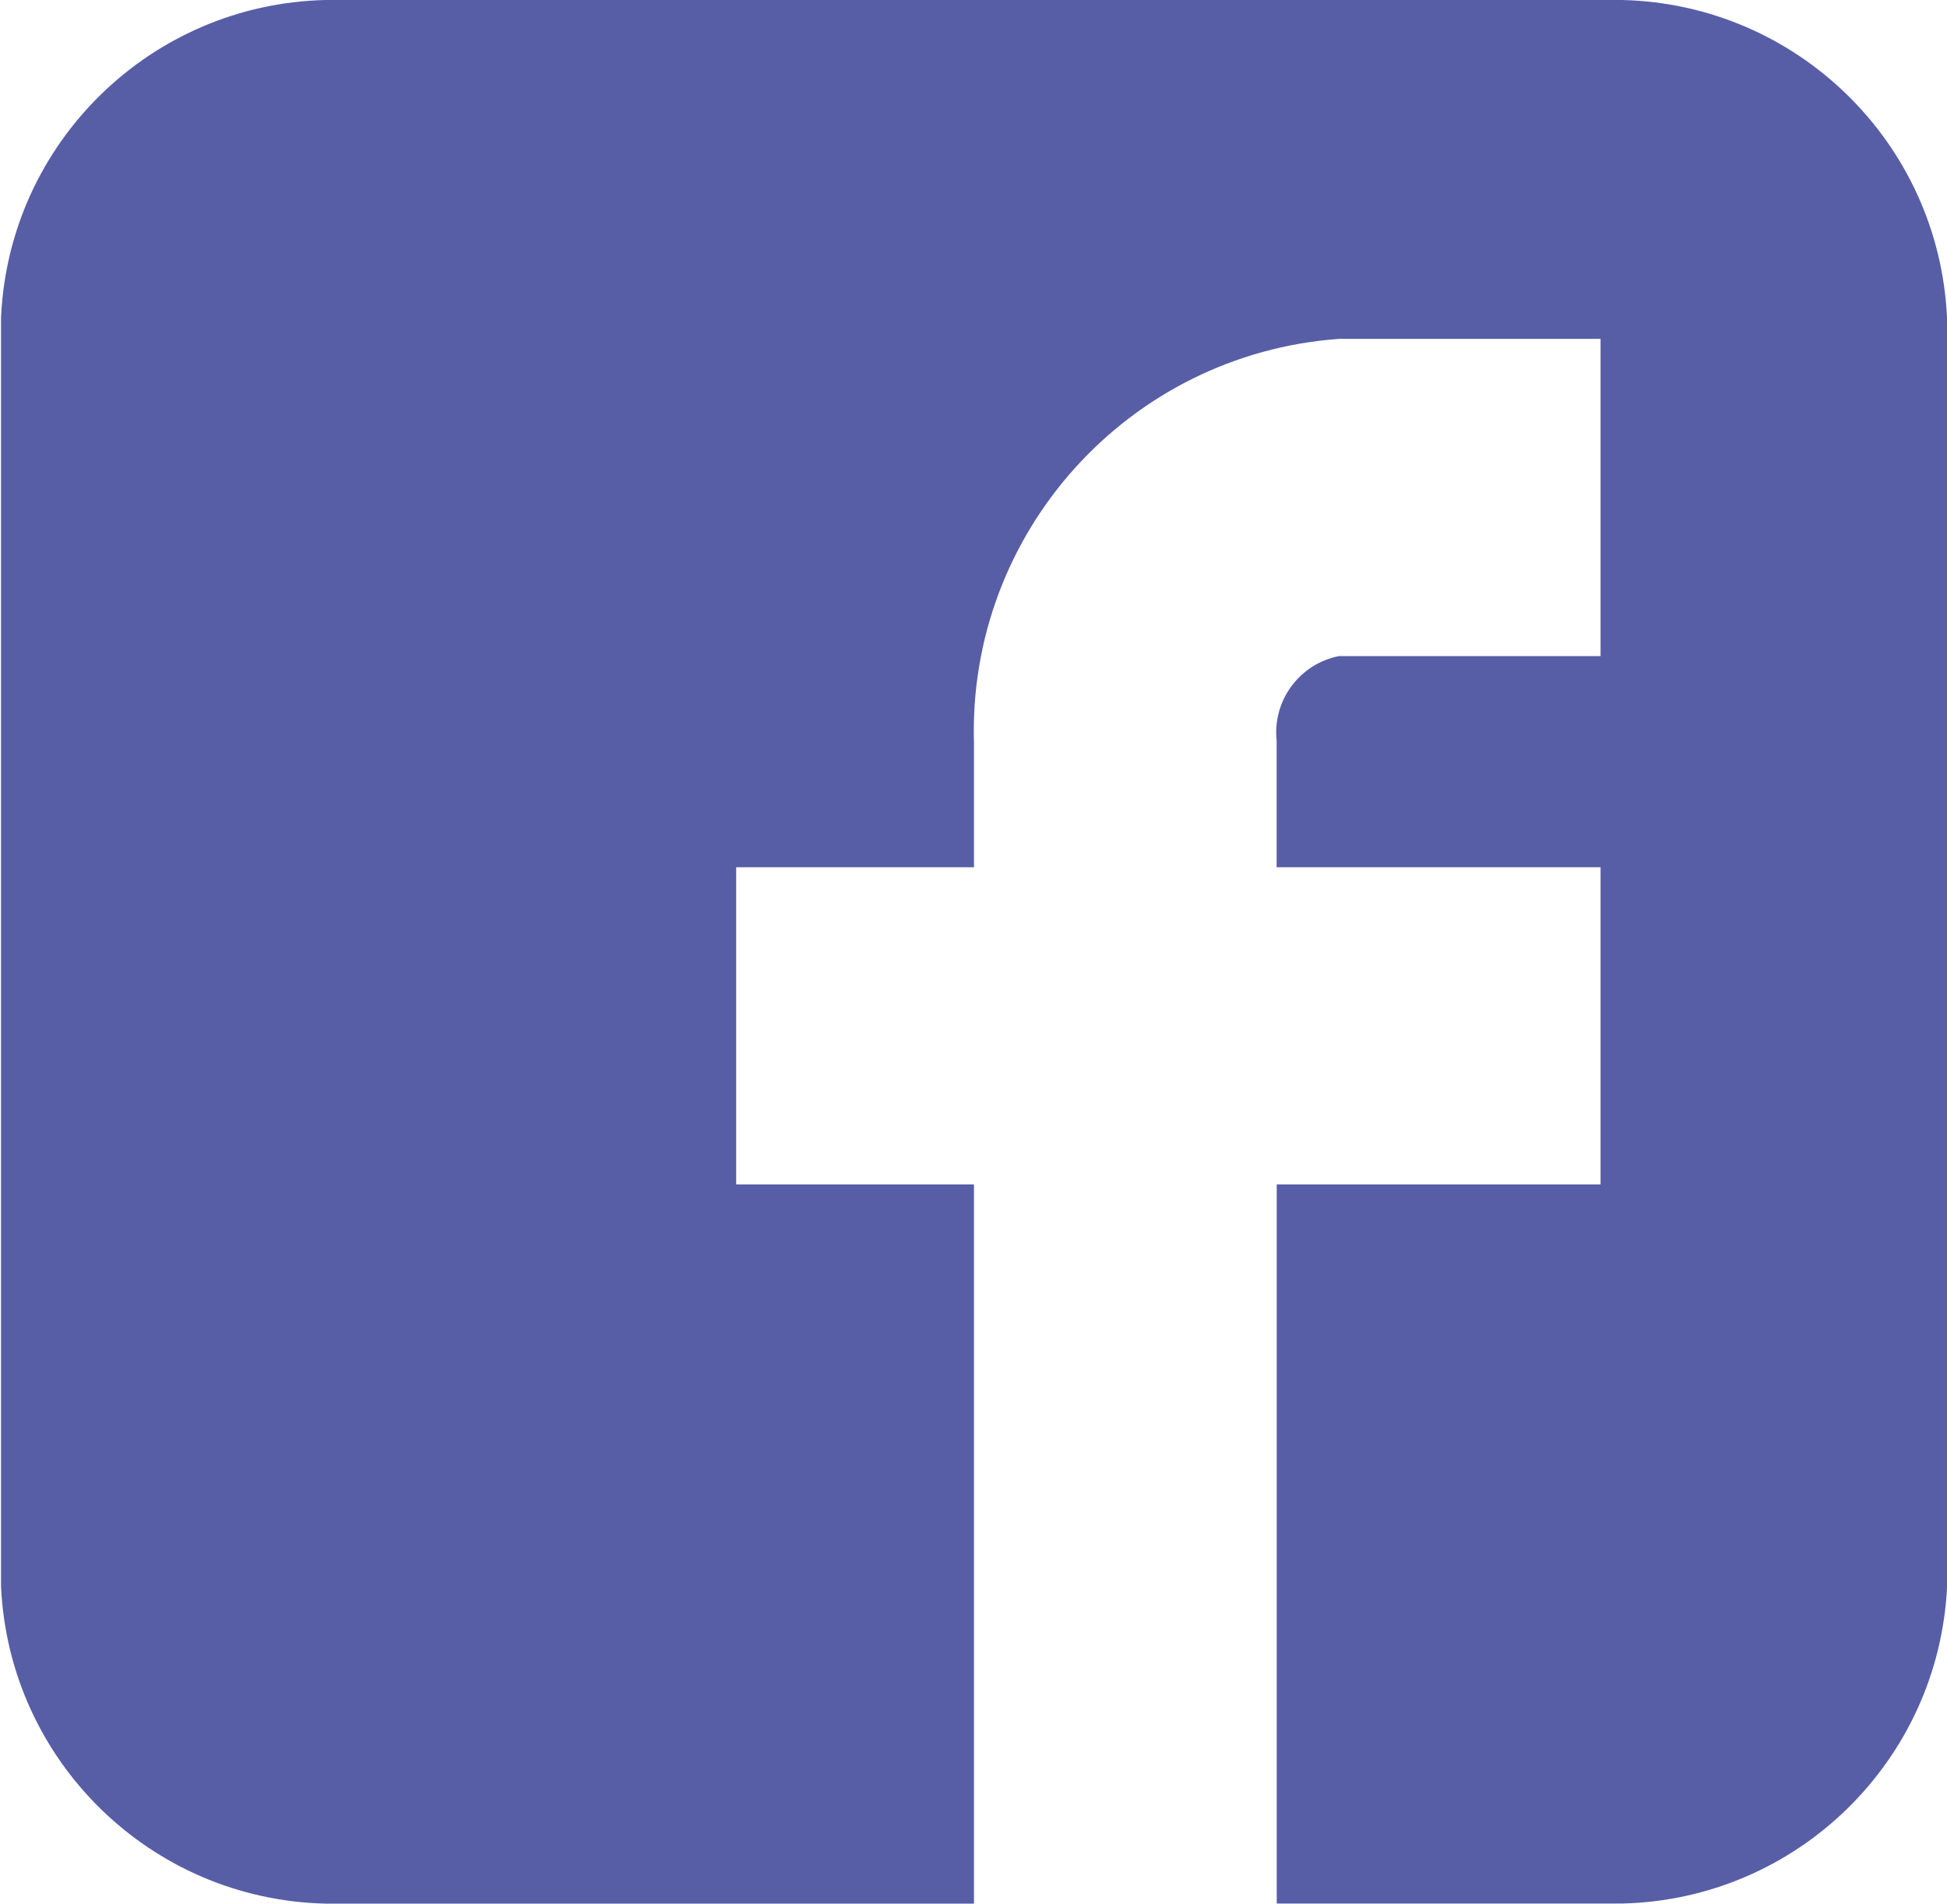
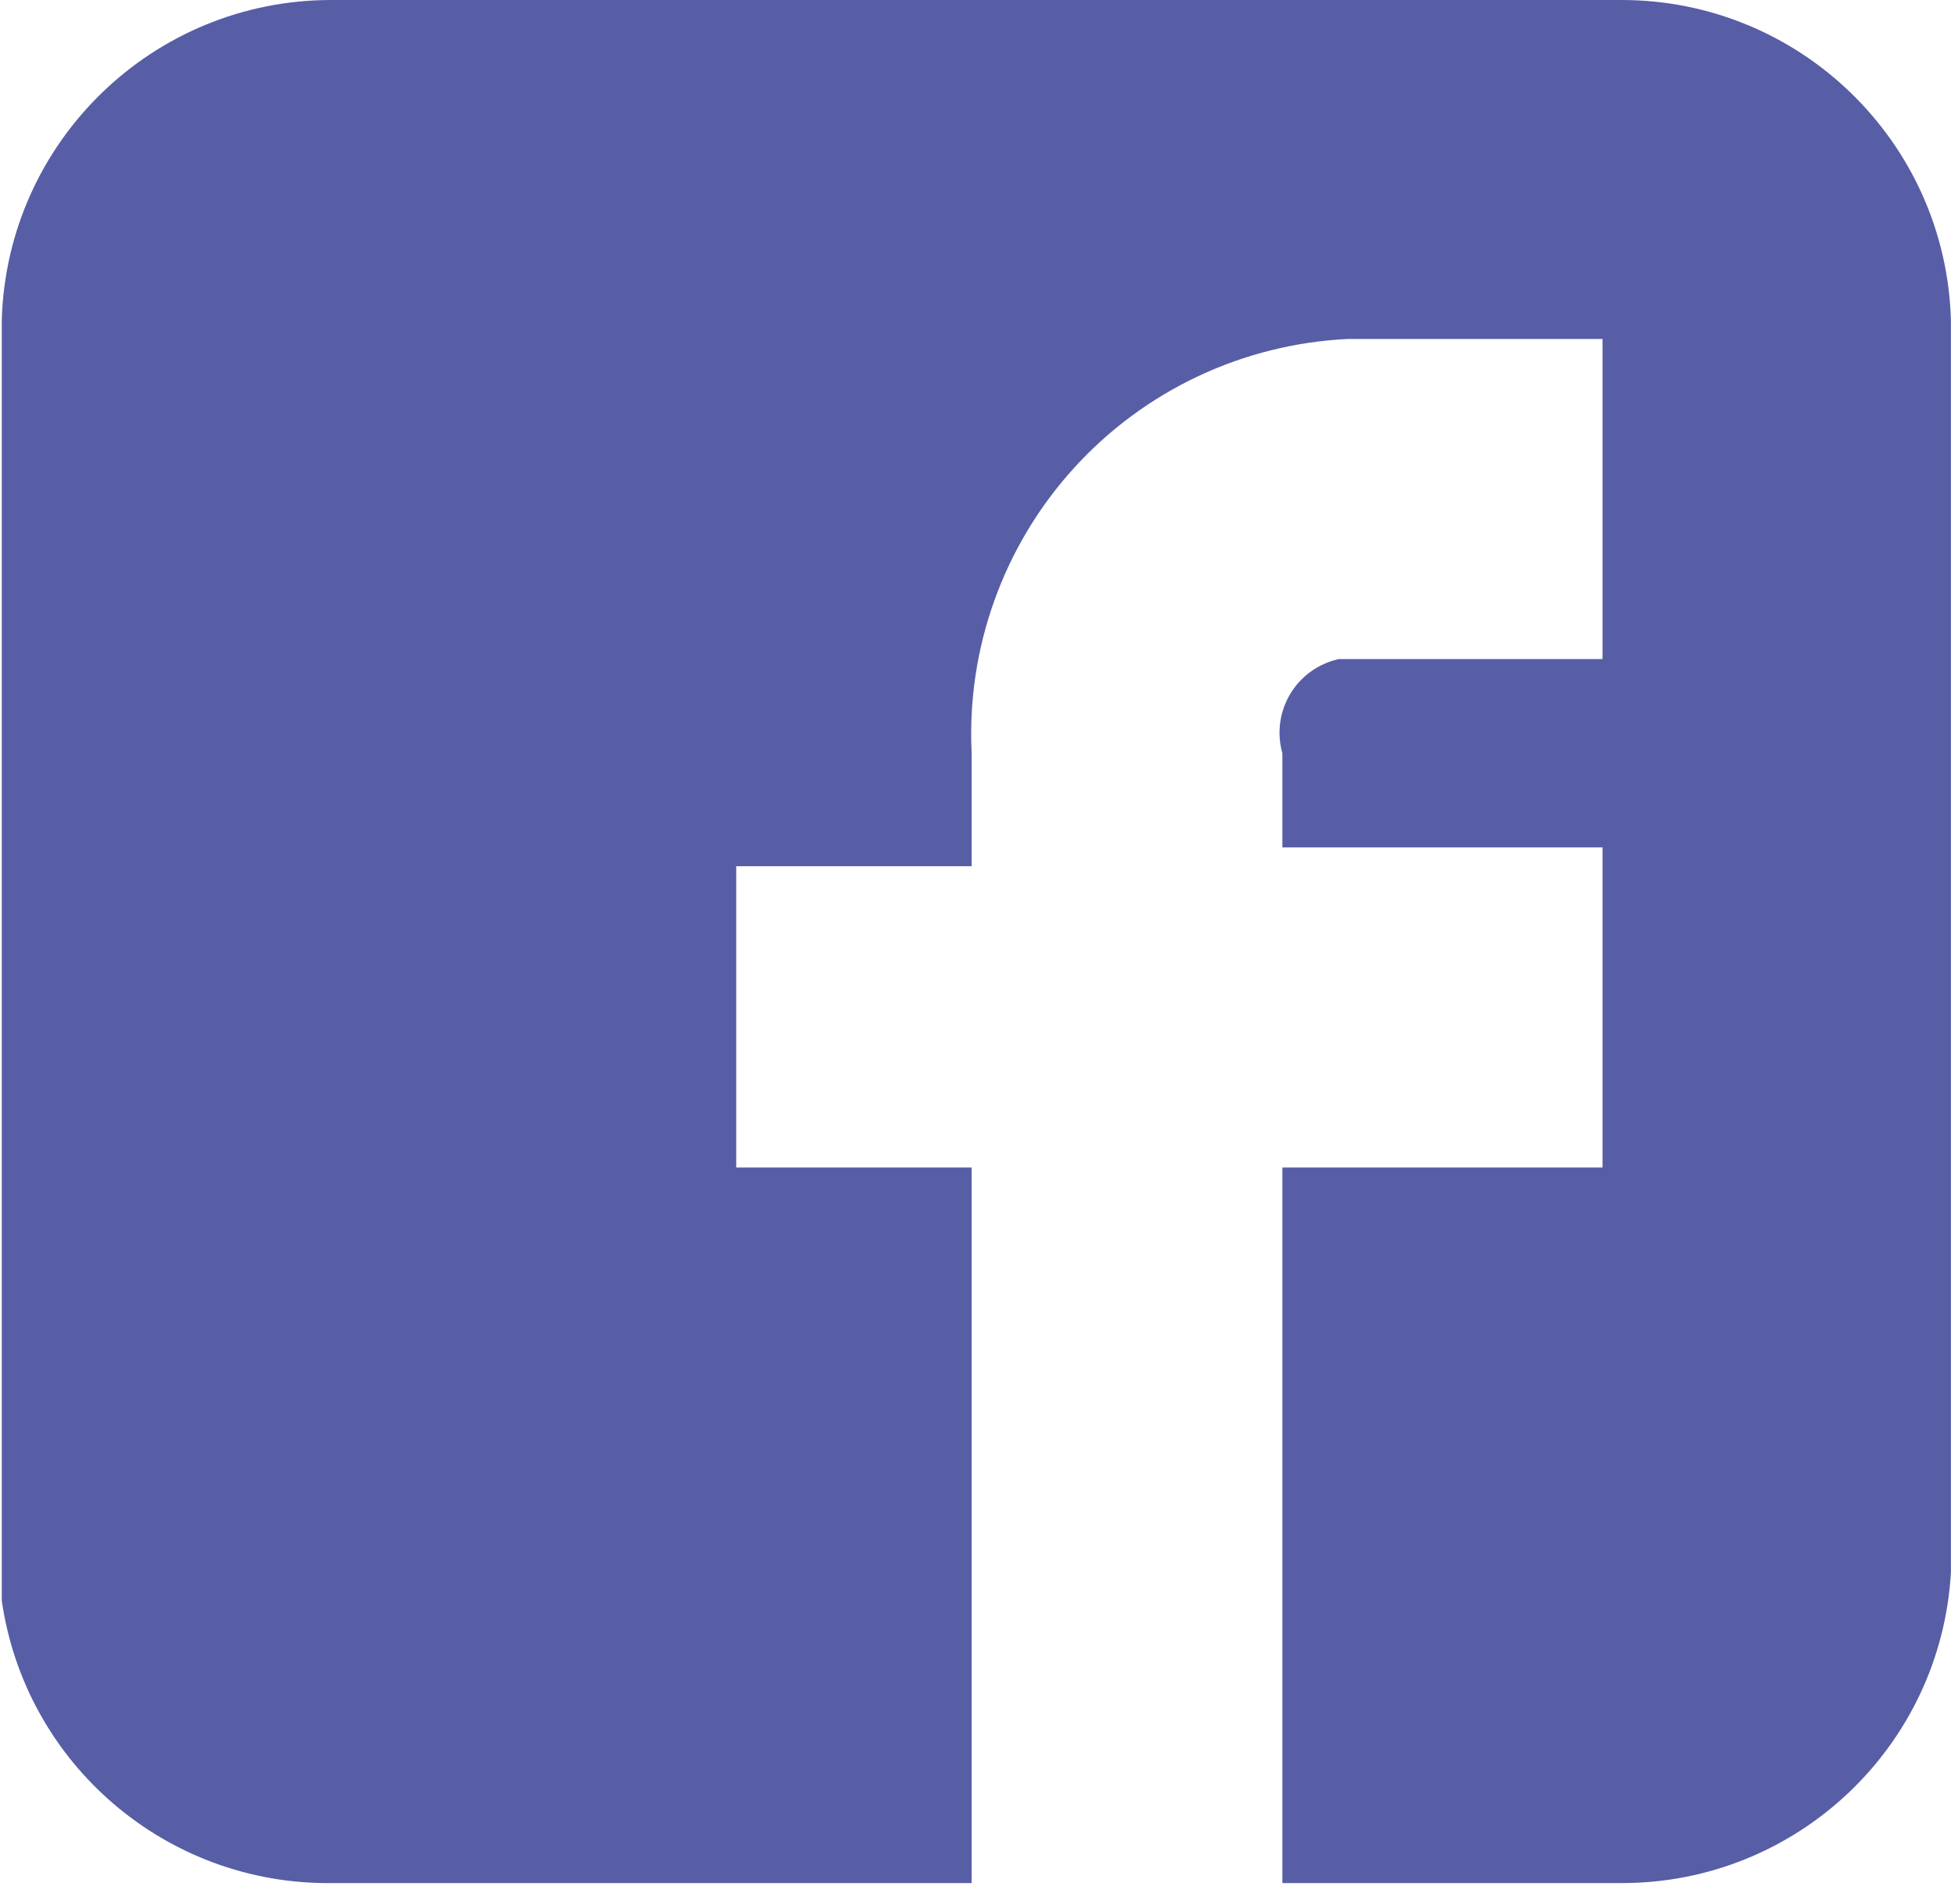
- <svg xmlns="http://www.w3.org/2000/svg" width="20.682" height="20.219" viewBox="0 0 20.682 20.219">
+ <svg xmlns="http://www.w3.org/2000/svg" width="20.7" height="20.2" viewBox="0 0 20.682 20.219">
  <defs>
-     <style>
-       .cls-1 {
-         fill: #575ea6;
-         fill-rule: evenodd;
-       }
-     </style>
+     <style>.cls-1 { fill: #575ea6; fill-rule: evenodd; }</style>
  </defs>
-   <path id="fb" class="cls-1" d="M1004.12,39.371A3.538,3.538,0,0,0,1000.67,36H986.894a3.532,3.532,0,0,0-3.445,3.371V52.852a3.532,3.532,0,0,0,3.445,3.371h6.89V48.583h-2.526v-3.37h2.526V43.9a4.182,4.182,0,0,1,3.876-4.3h2.78v3.37h-2.78a0.828,0.828,0,0,0-.661.9v1.343h3.441v3.37H997v7.639h3.671a3.538,3.538,0,0,0,3.45-3.371V39.371Z" transform="translate(-983.438 -36)" />
+   <path id="fb" class="cls-1" d="M20.7 3.4A3.5 3.5 0 0 0 17.2 0H3.5A3.5 3.5 0 0 0 0 3.4V17A3.5 3.5 0 0 0 3.5 20h6.8v-7.6H7.8V9.2h2.5V8a4.2 4.2 0 0 1 4-4.4H17V7h-2.8a.8.8 0 0 0-.6 1V9H17v3.4h-3.4v7.6h3.6a3.5 3.5 0 0 0 3.5-3.3V3.3z" />
</svg>
